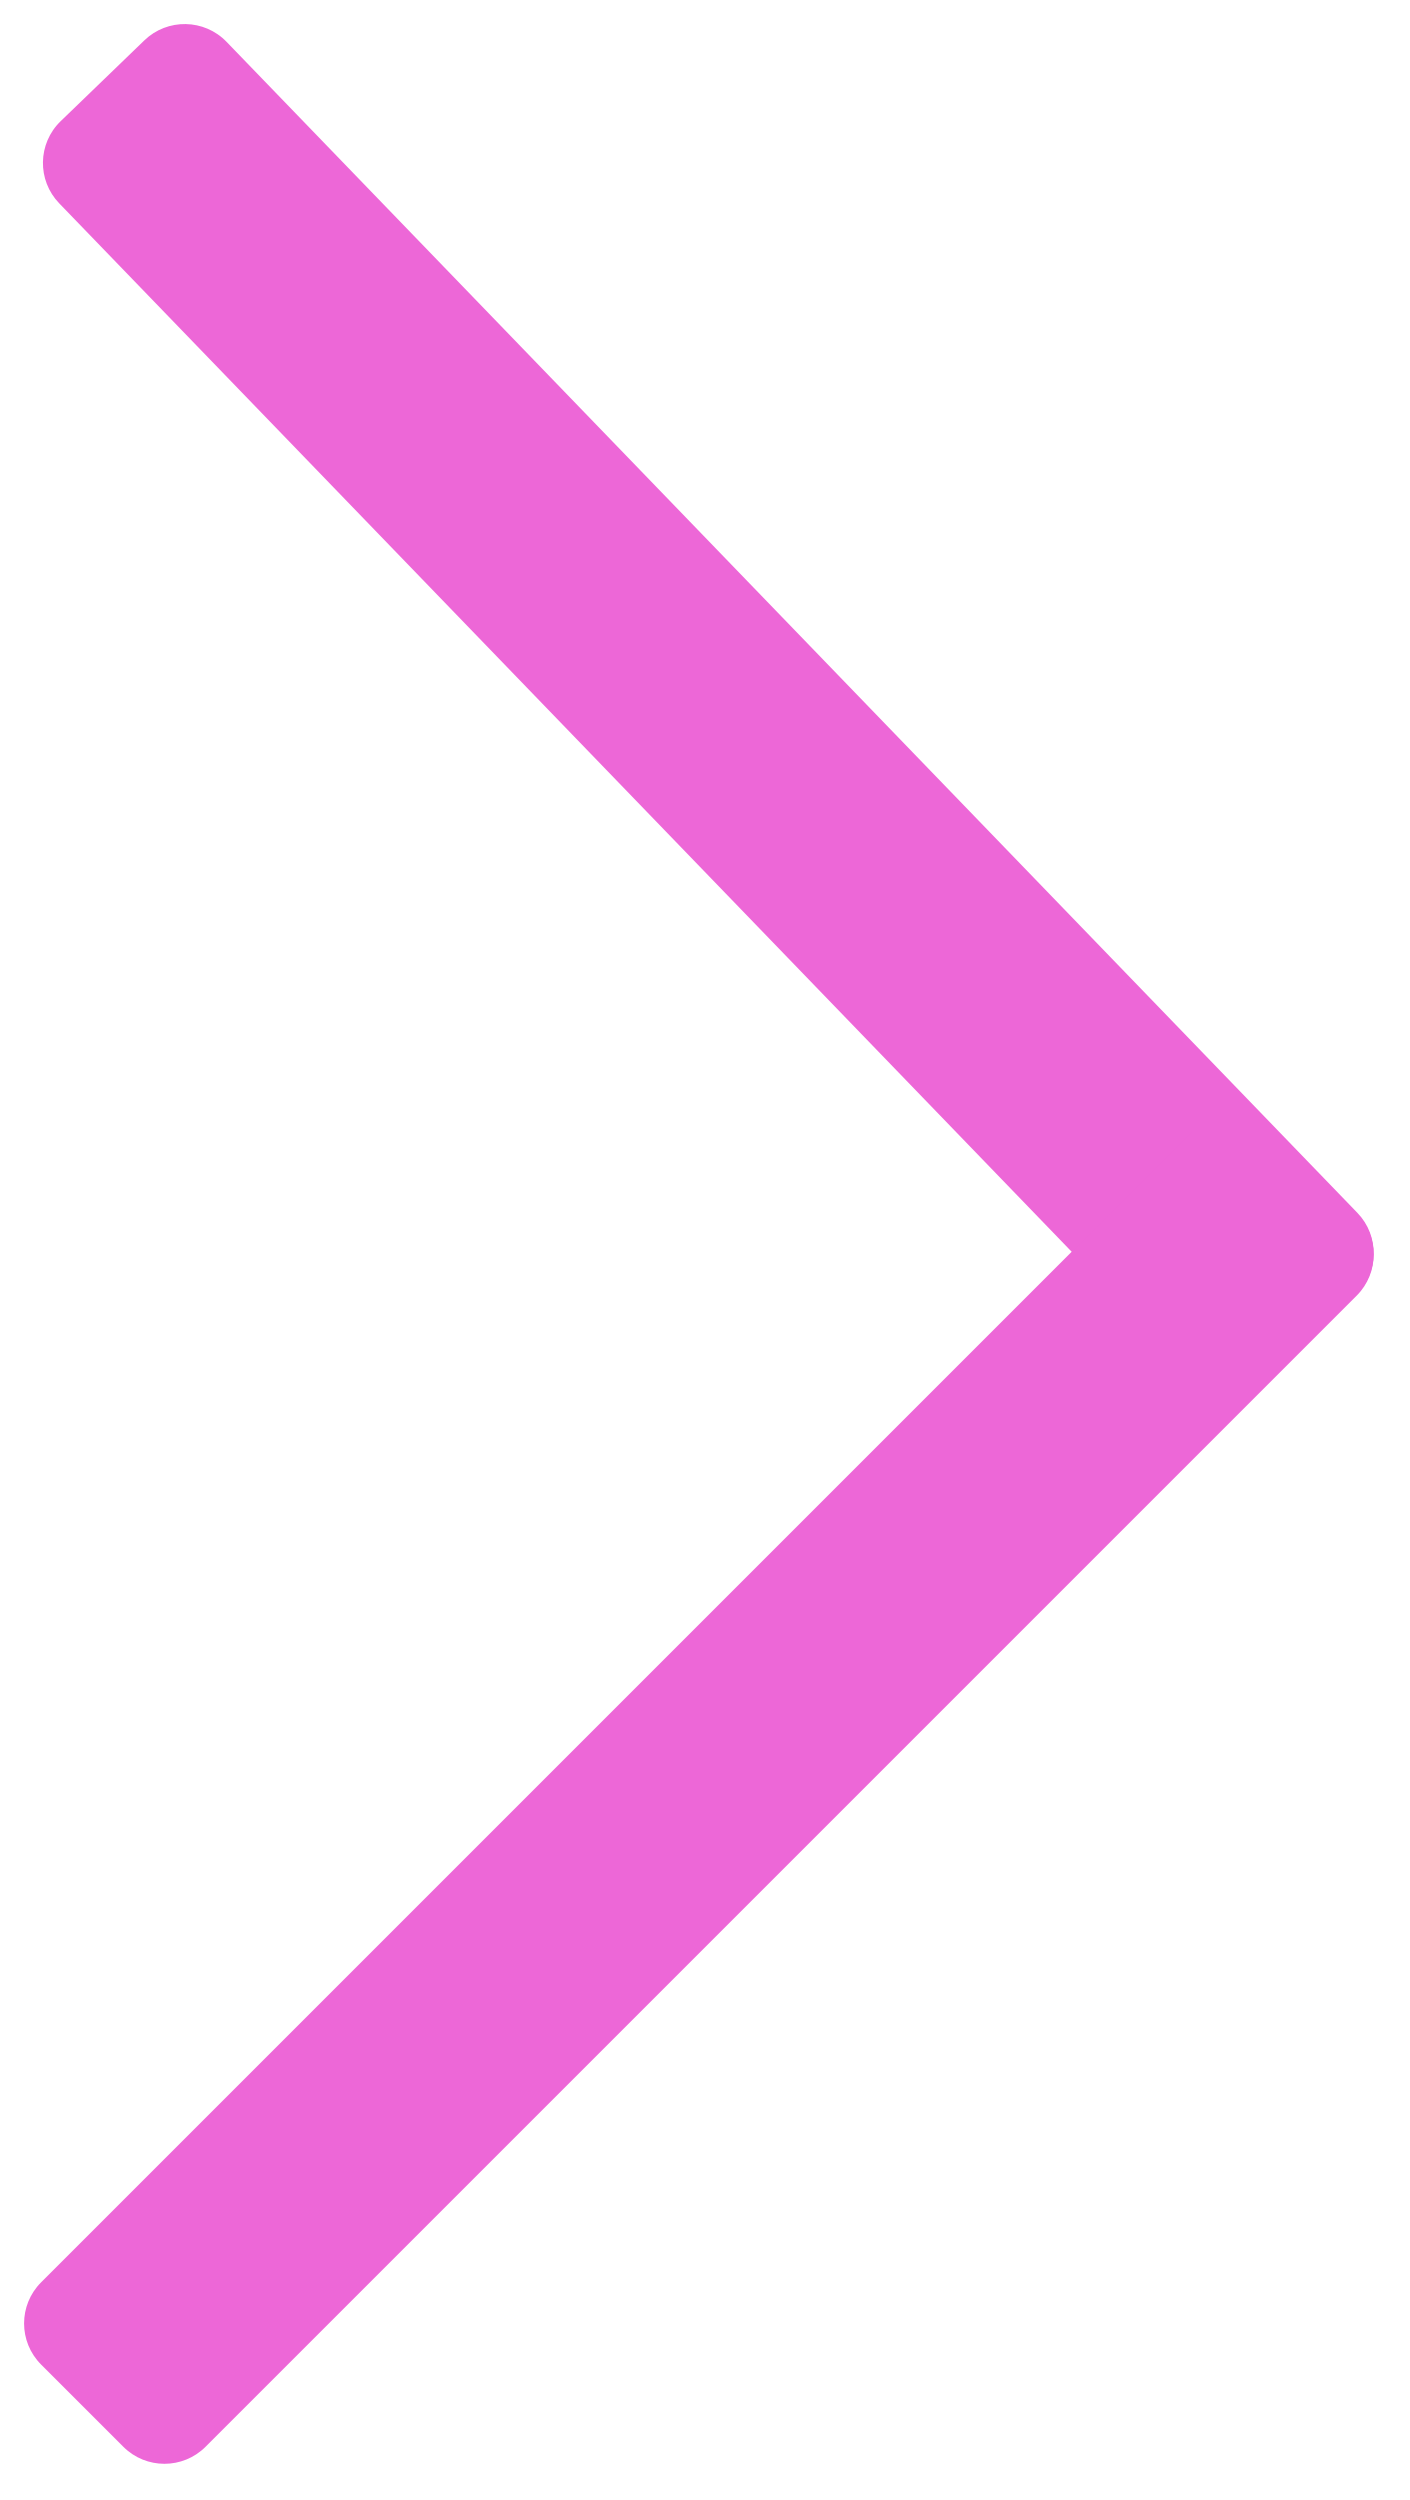
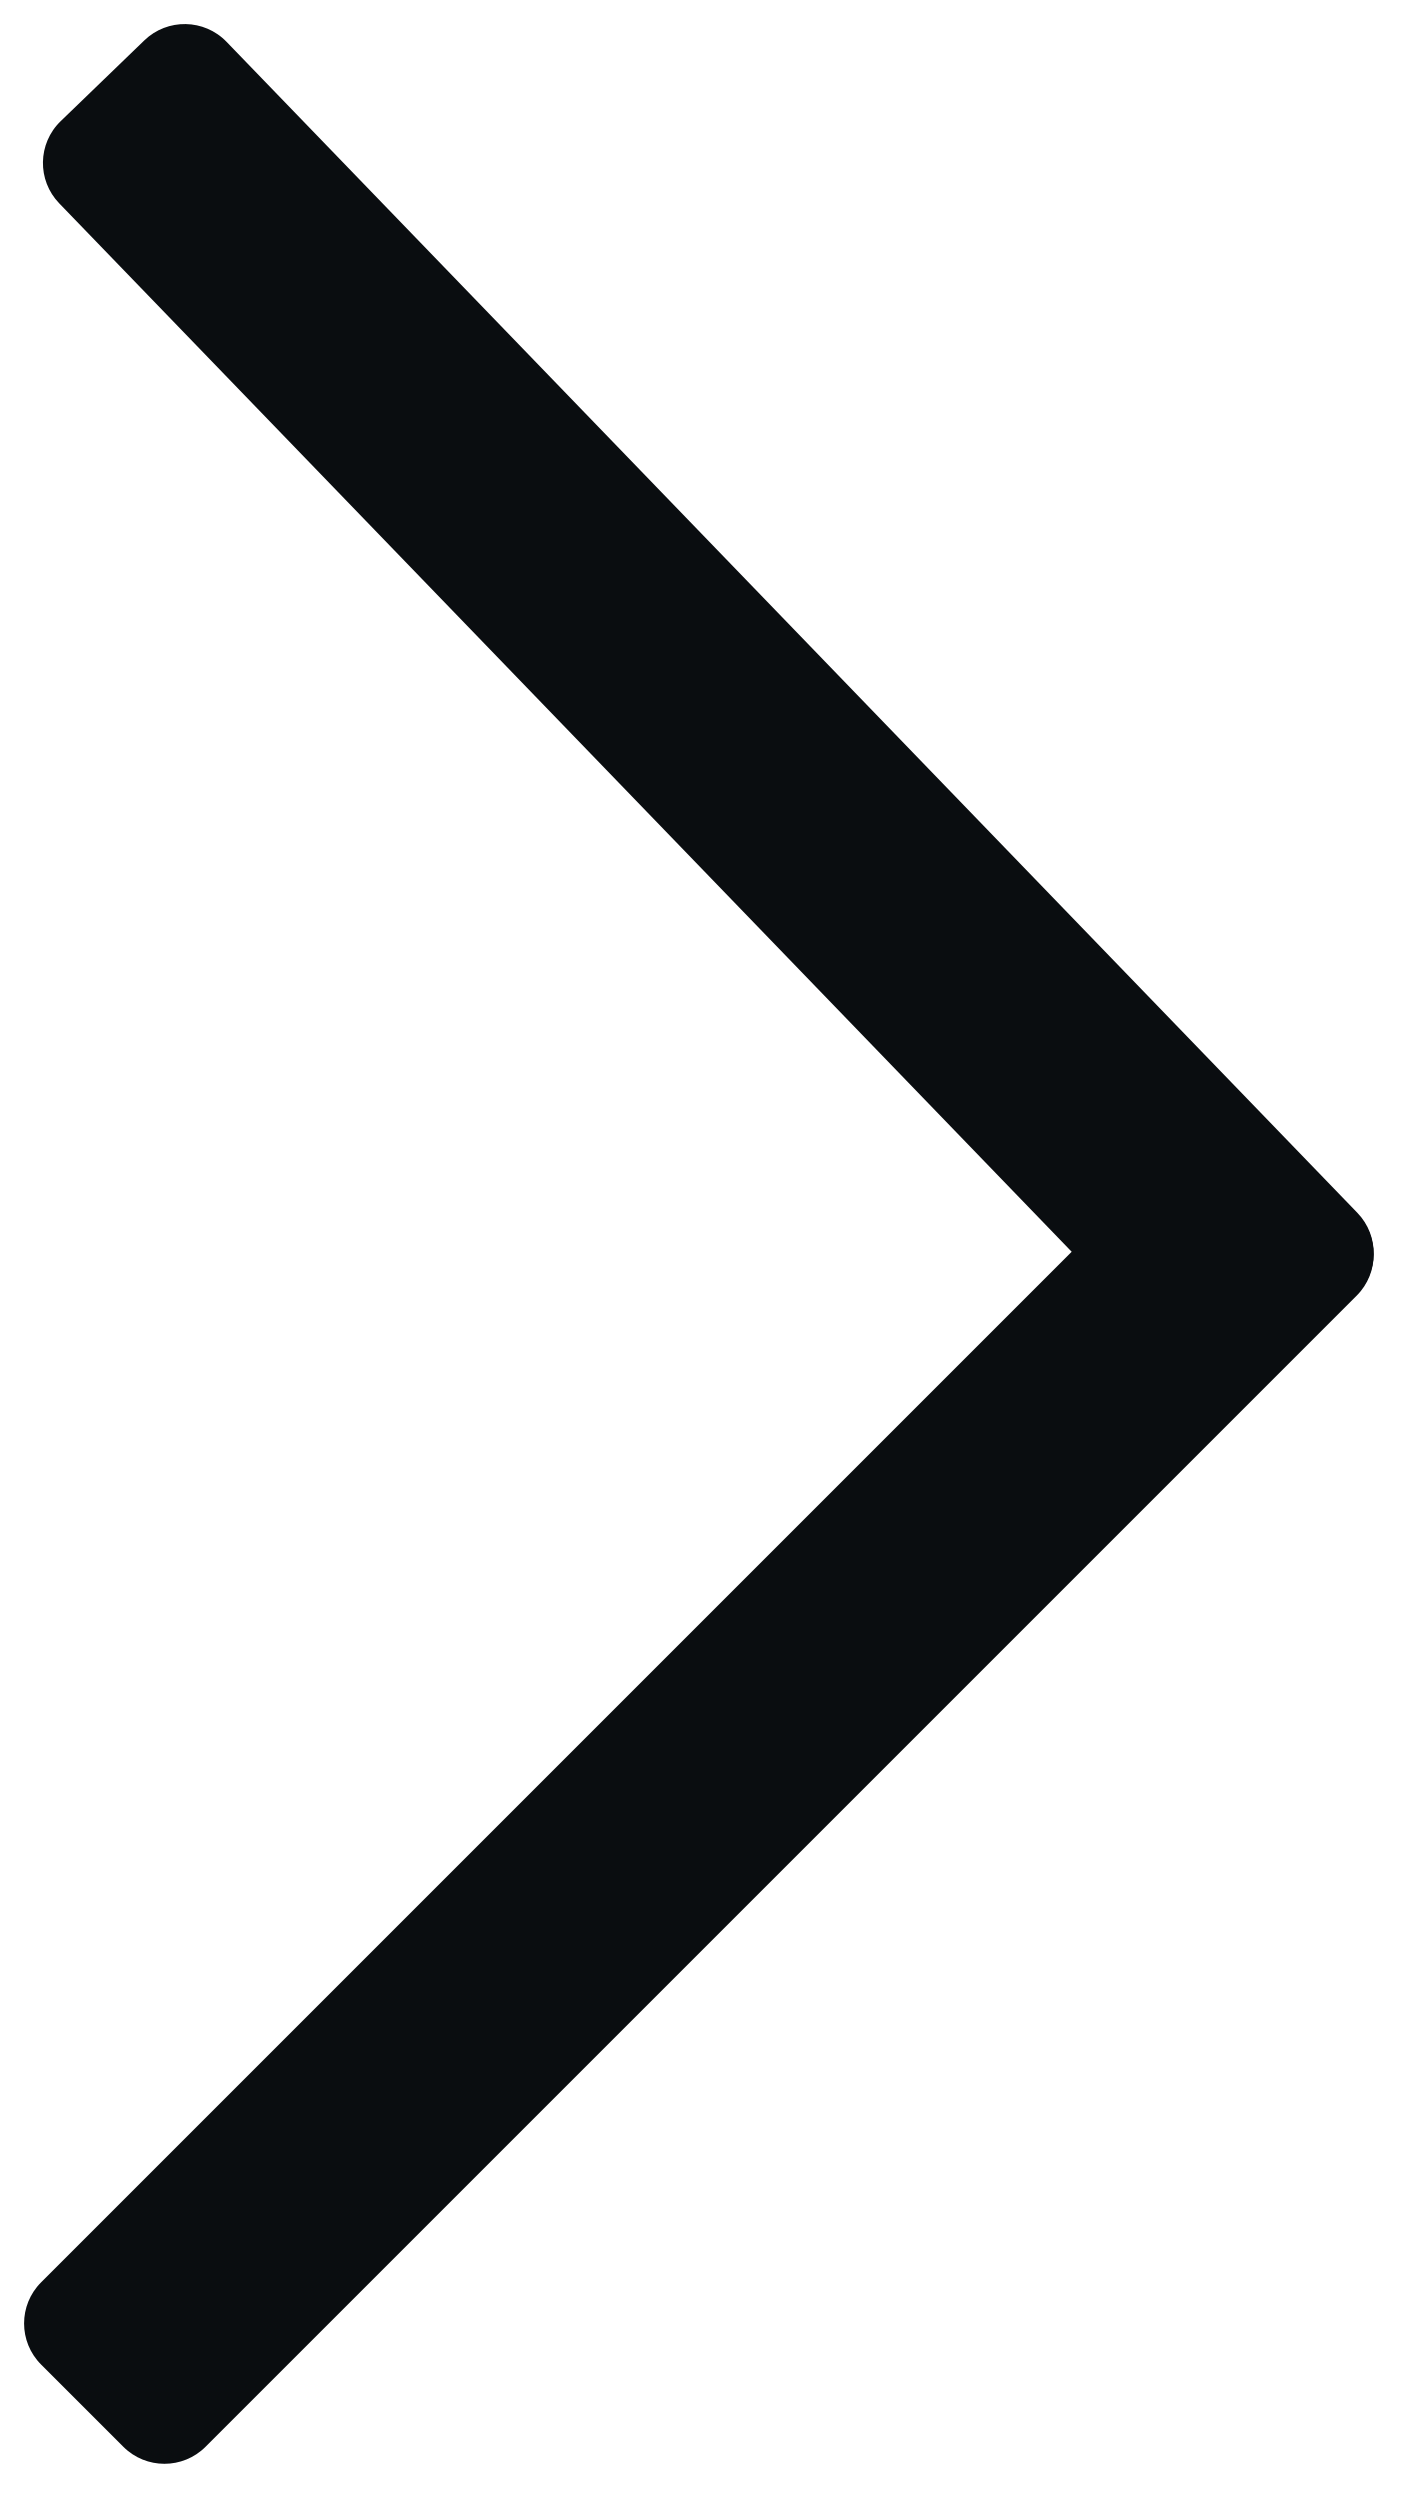
<svg xmlns="http://www.w3.org/2000/svg" width="97" height="172" viewBox="0 0 97 172" fill="none">
-   <rect width="16" height="120" rx="4" transform="matrix(-0.71934 0.694658 0.694658 0.71934 12.8075 0)" fill="#ED67D7" />
-   <rect width="16" height="120" rx="4" transform="matrix(-0.707107 -0.707107 -0.707107 0.707107 96.1665 86.3137)" fill="#ED67D7" />
+   <rect width="16" height="120" rx="4" transform="matrix(-0.71934 0.694658 0.694658 0.71934 12.8075 0)" fill="#0a0d10" />
+   <rect width="16" height="120" rx="4" transform="matrix(-0.707107 -0.707107 -0.707107 0.707107 96.1665 86.3137)" fill="#0a0d10" />
</svg>
